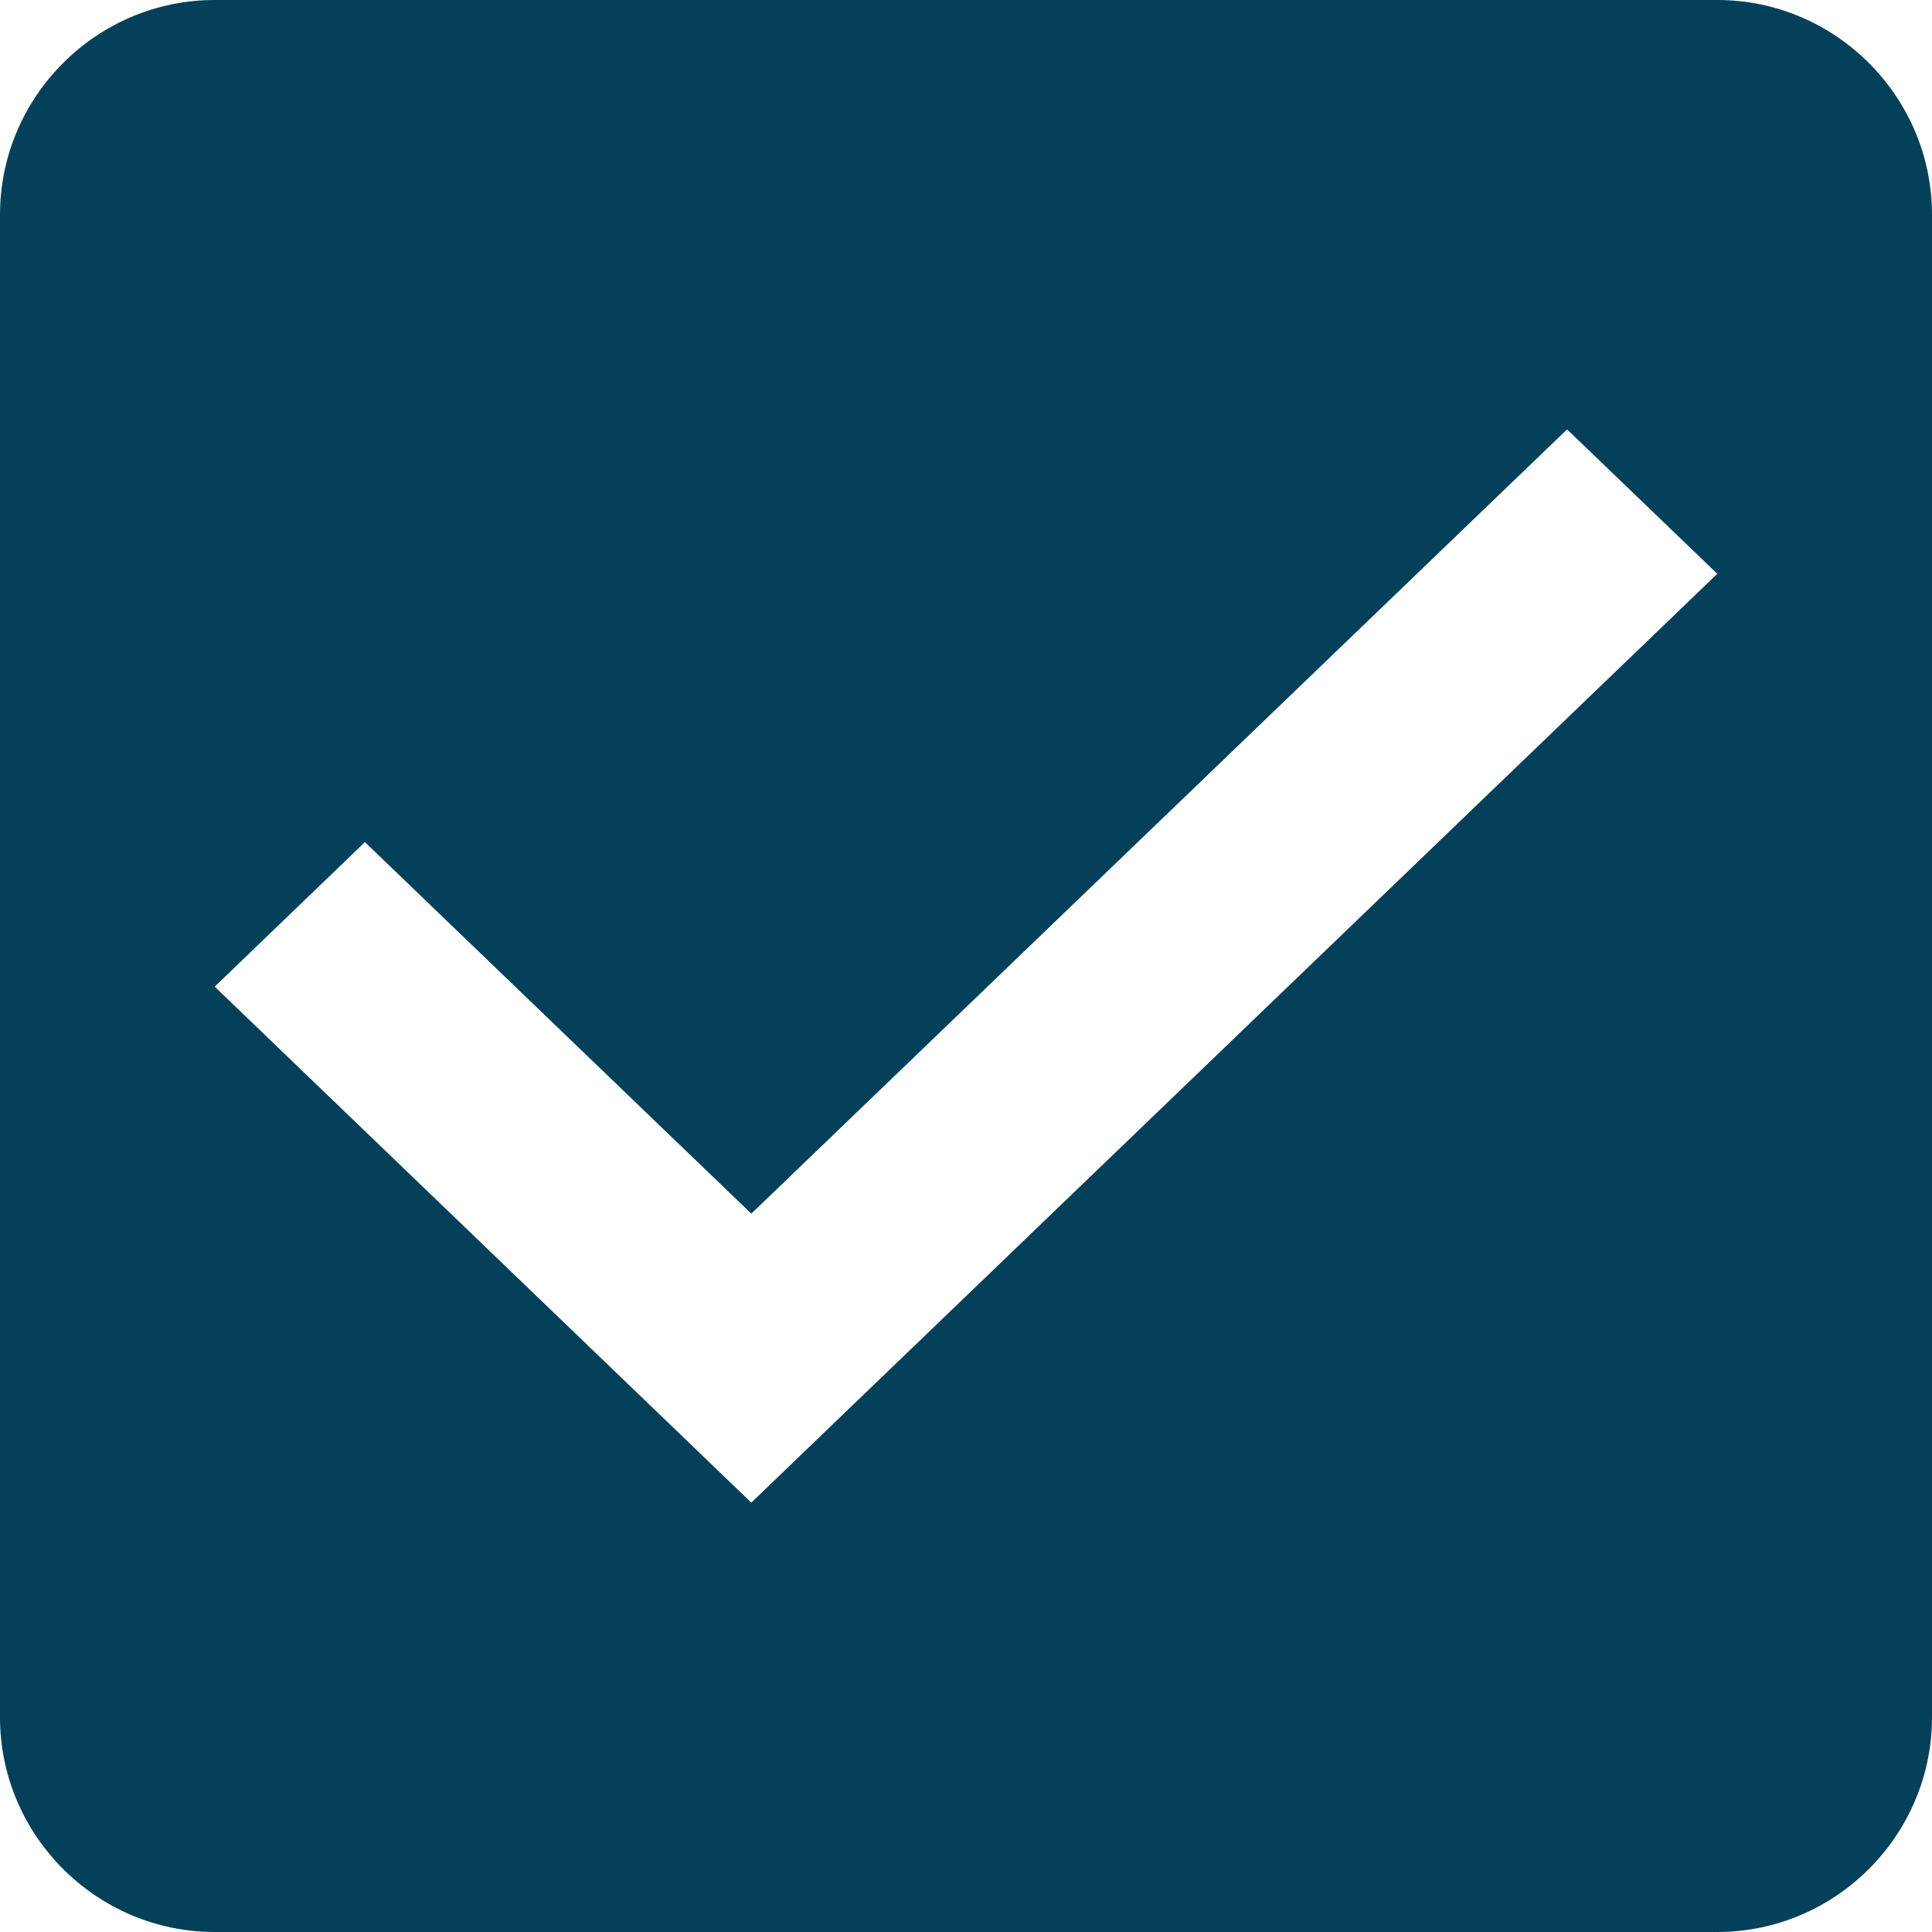
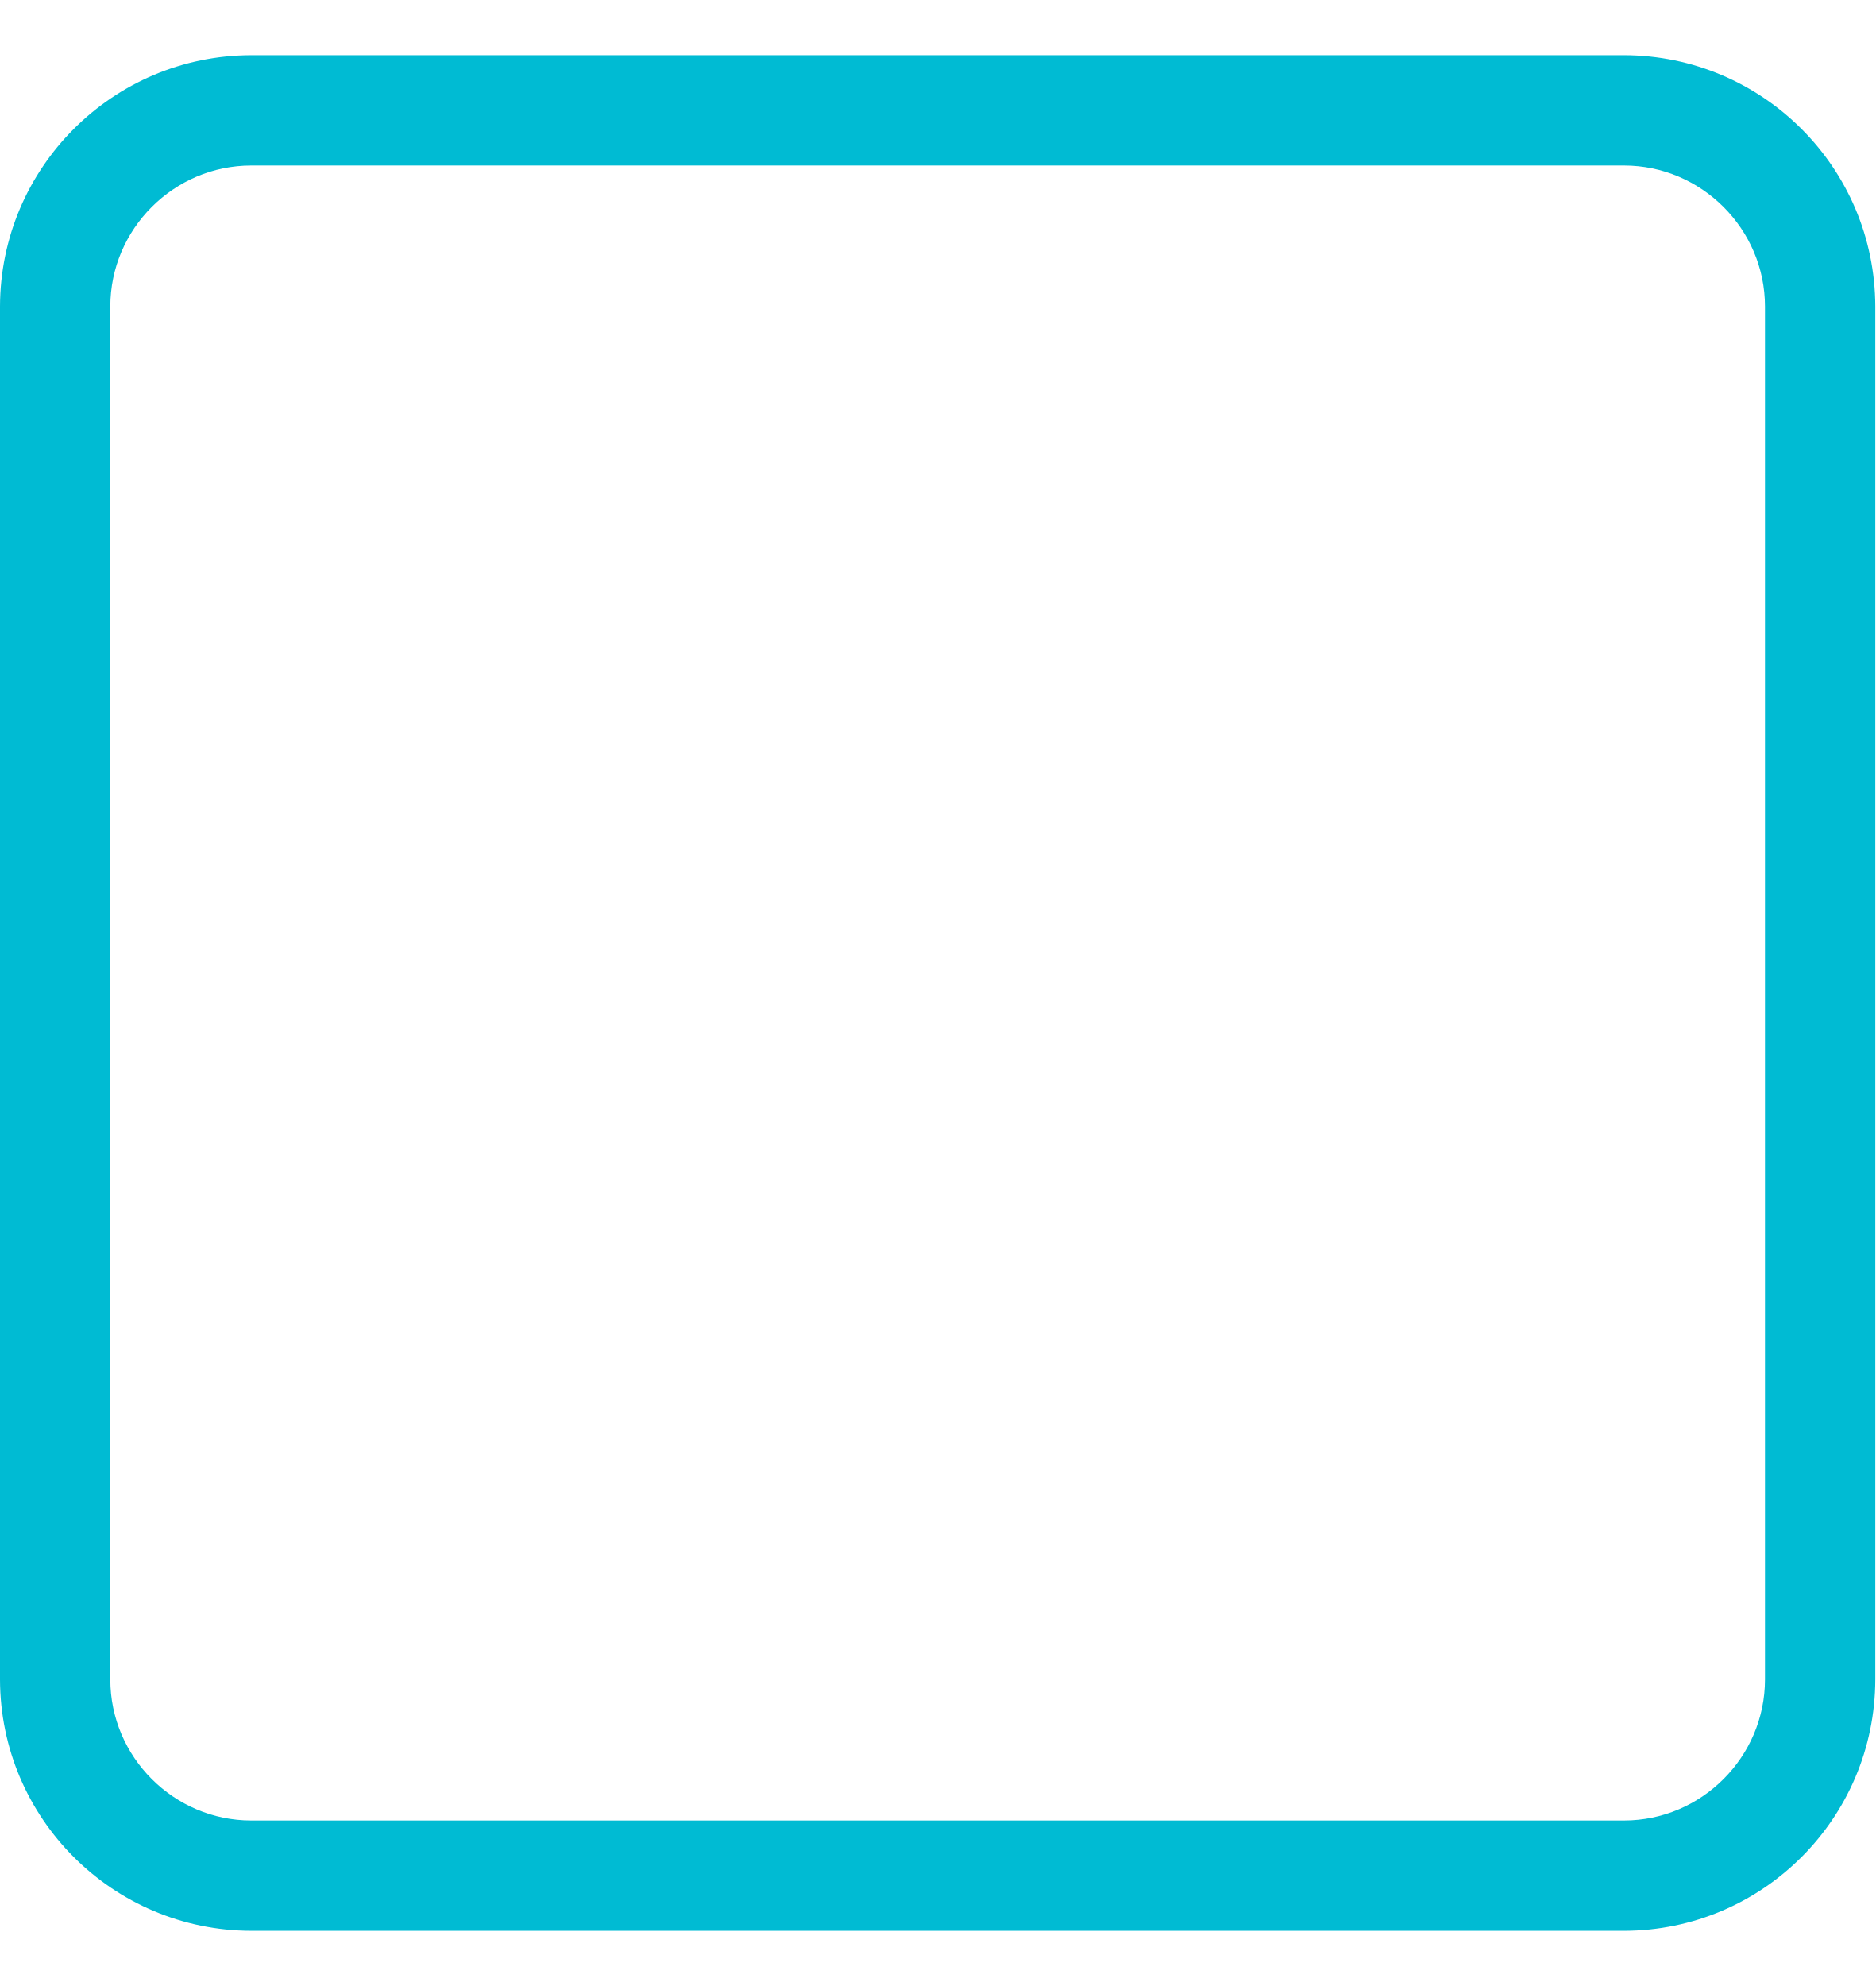
- <svg xmlns="http://www.w3.org/2000/svg" width="16" height="16" fill="none">
-   <path fill-rule="evenodd" clip-rule="evenodd" d="M14.222 0H1.778C.8 0 0 .8 0 1.778v12.444C0 15.2.8 16 1.778 16h12.444C15.2 16 16 15.2 16 14.222V1.778C16 .8 15.2 0 14.222 0zm-8 12.444L1.778 8.171l1.244-1.197 3.2 3.077 6.756-6.495 1.244 1.196-8 7.692z" fill="#04405A" />
+ <svg xmlns="http://www.w3.org/2000/svg" width="17" height="18">
+   <path d="M0 2.778A2.283 2.283 0 012.278.5h12.444A2.283 2.283 0 0117 2.778v12.444a2.283 2.283 0 01-2.278 2.278H2.278A2.283 2.283 0 010 15.222V2.778zM2.278 1.5C1.576 1.5 1 2.076 1 2.778v12.444c0 .702.576 1.278 1.278 1.278h12.444c.702 0 1.278-.576 1.278-1.278V2.778c0-.702-.576-1.278-1.278-1.278H2.278z" fill="#00BBD3" />
</svg>
